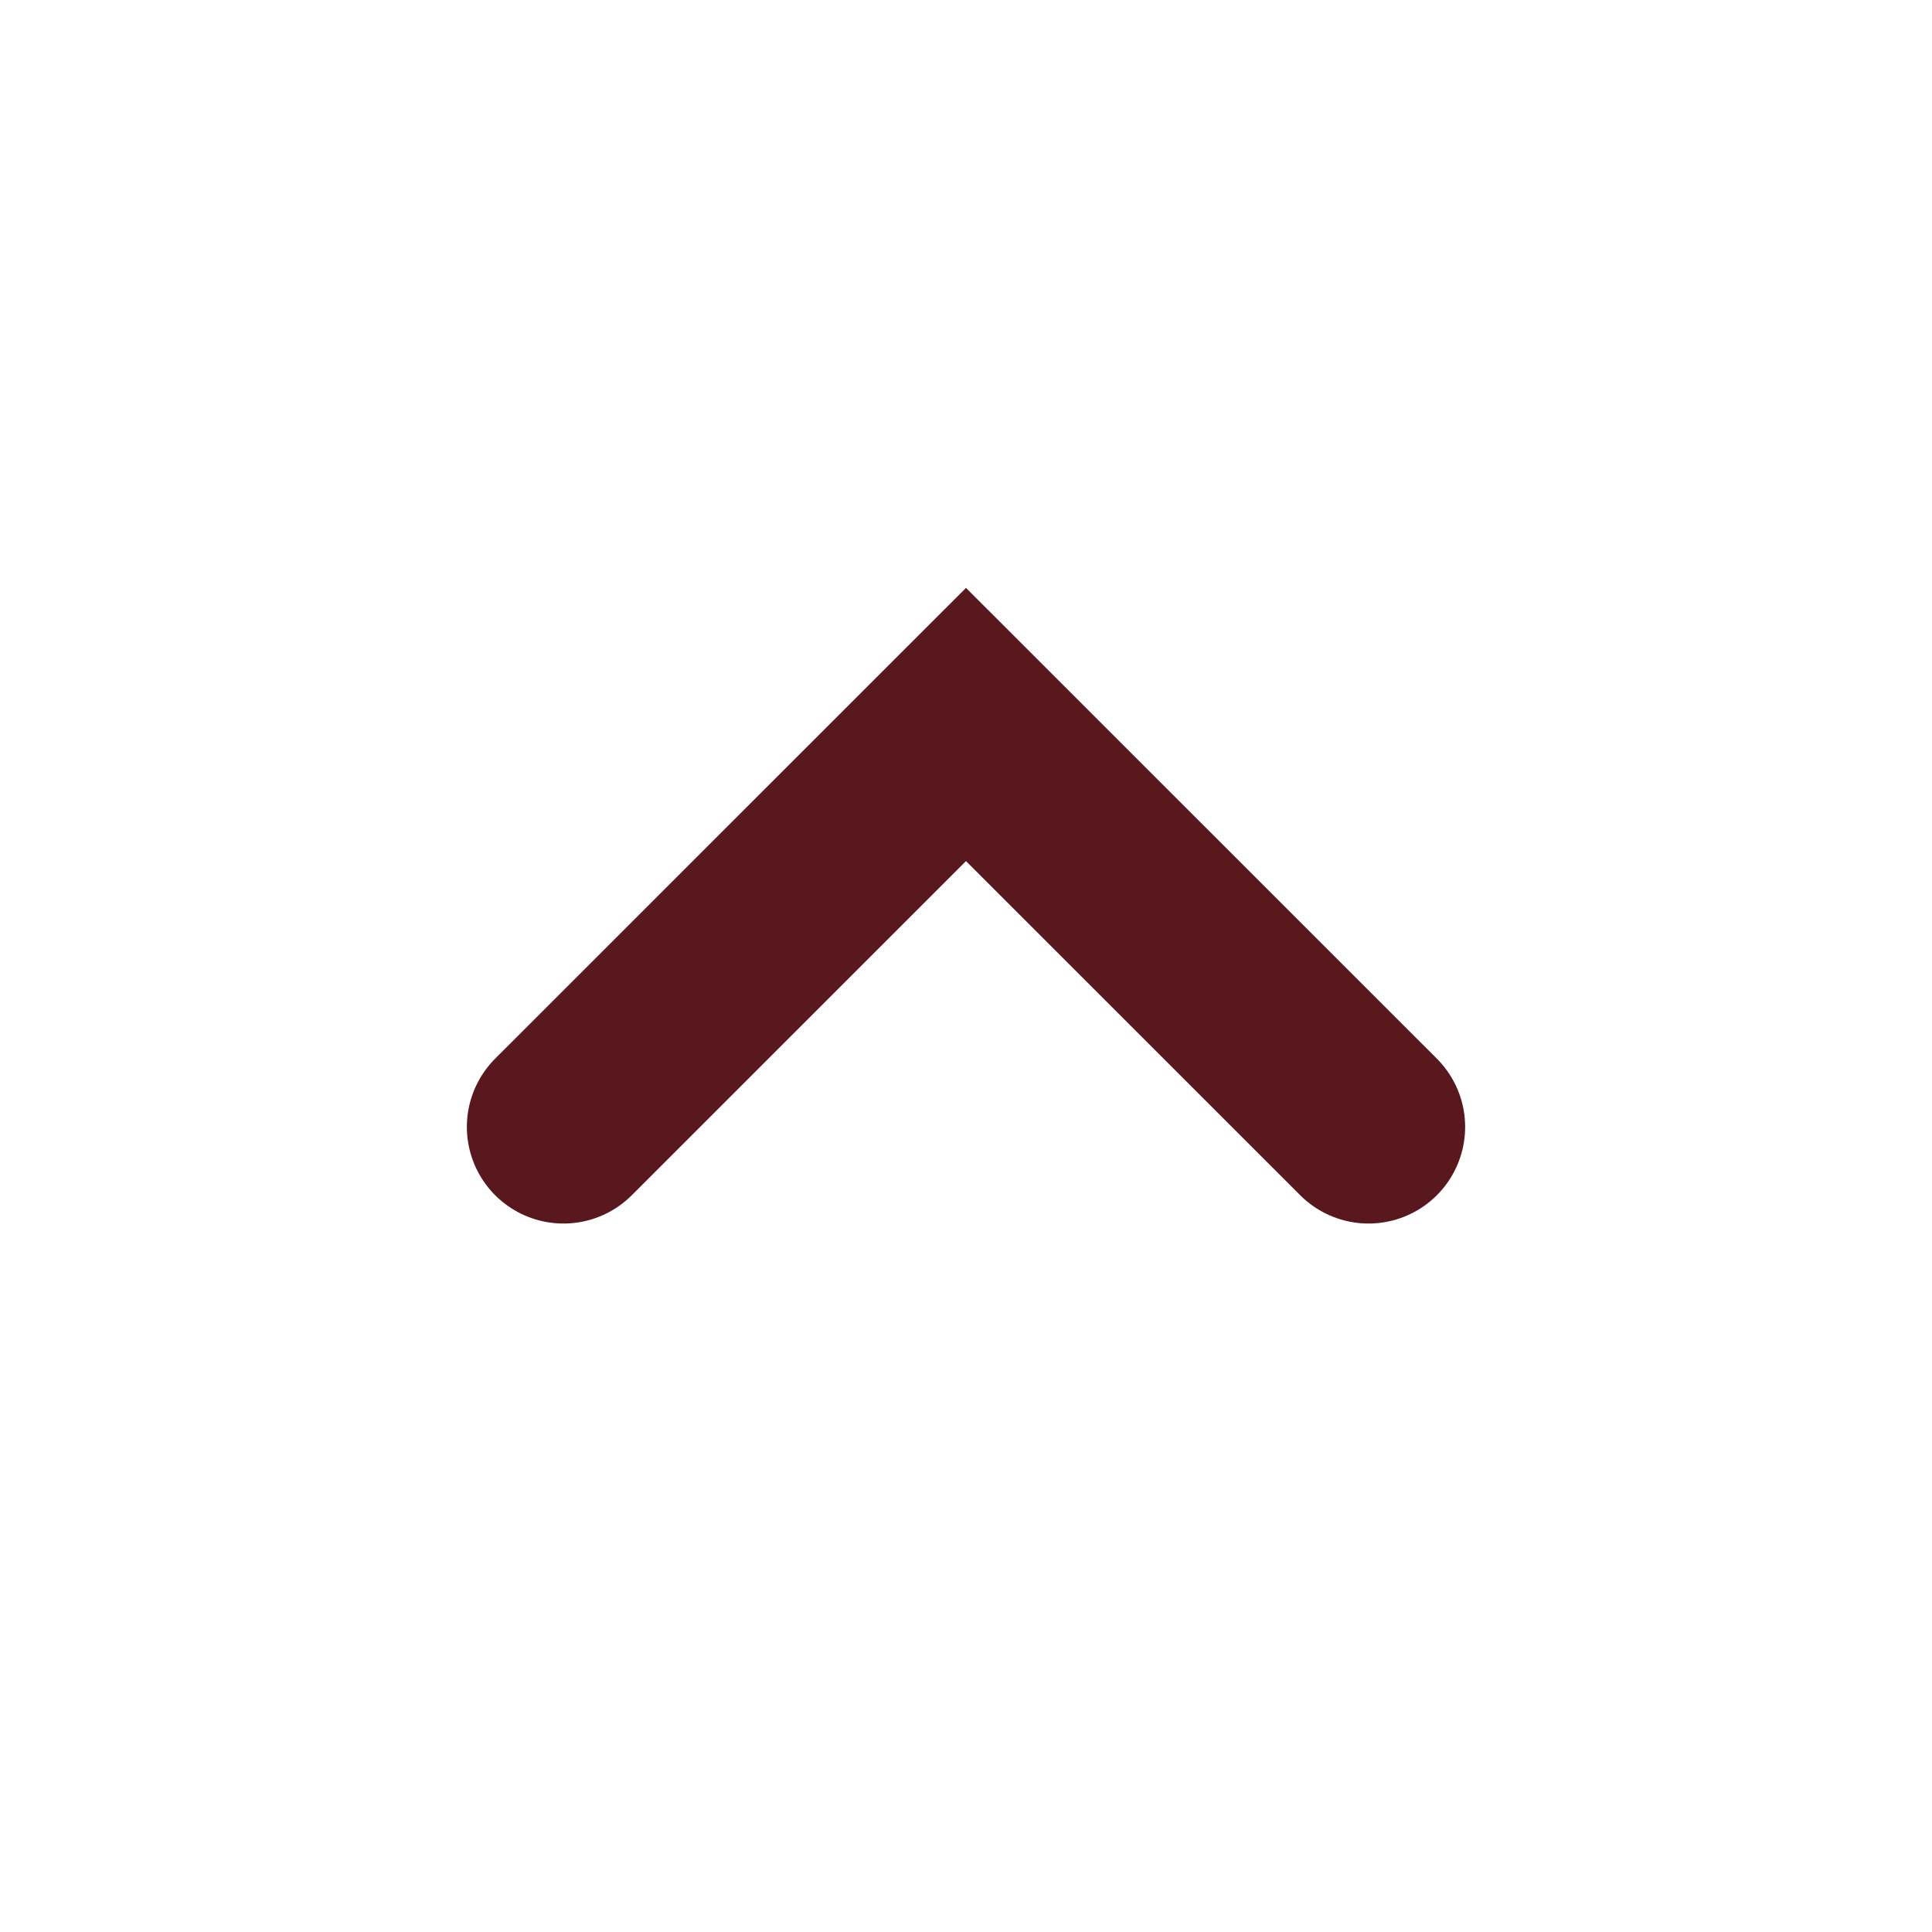
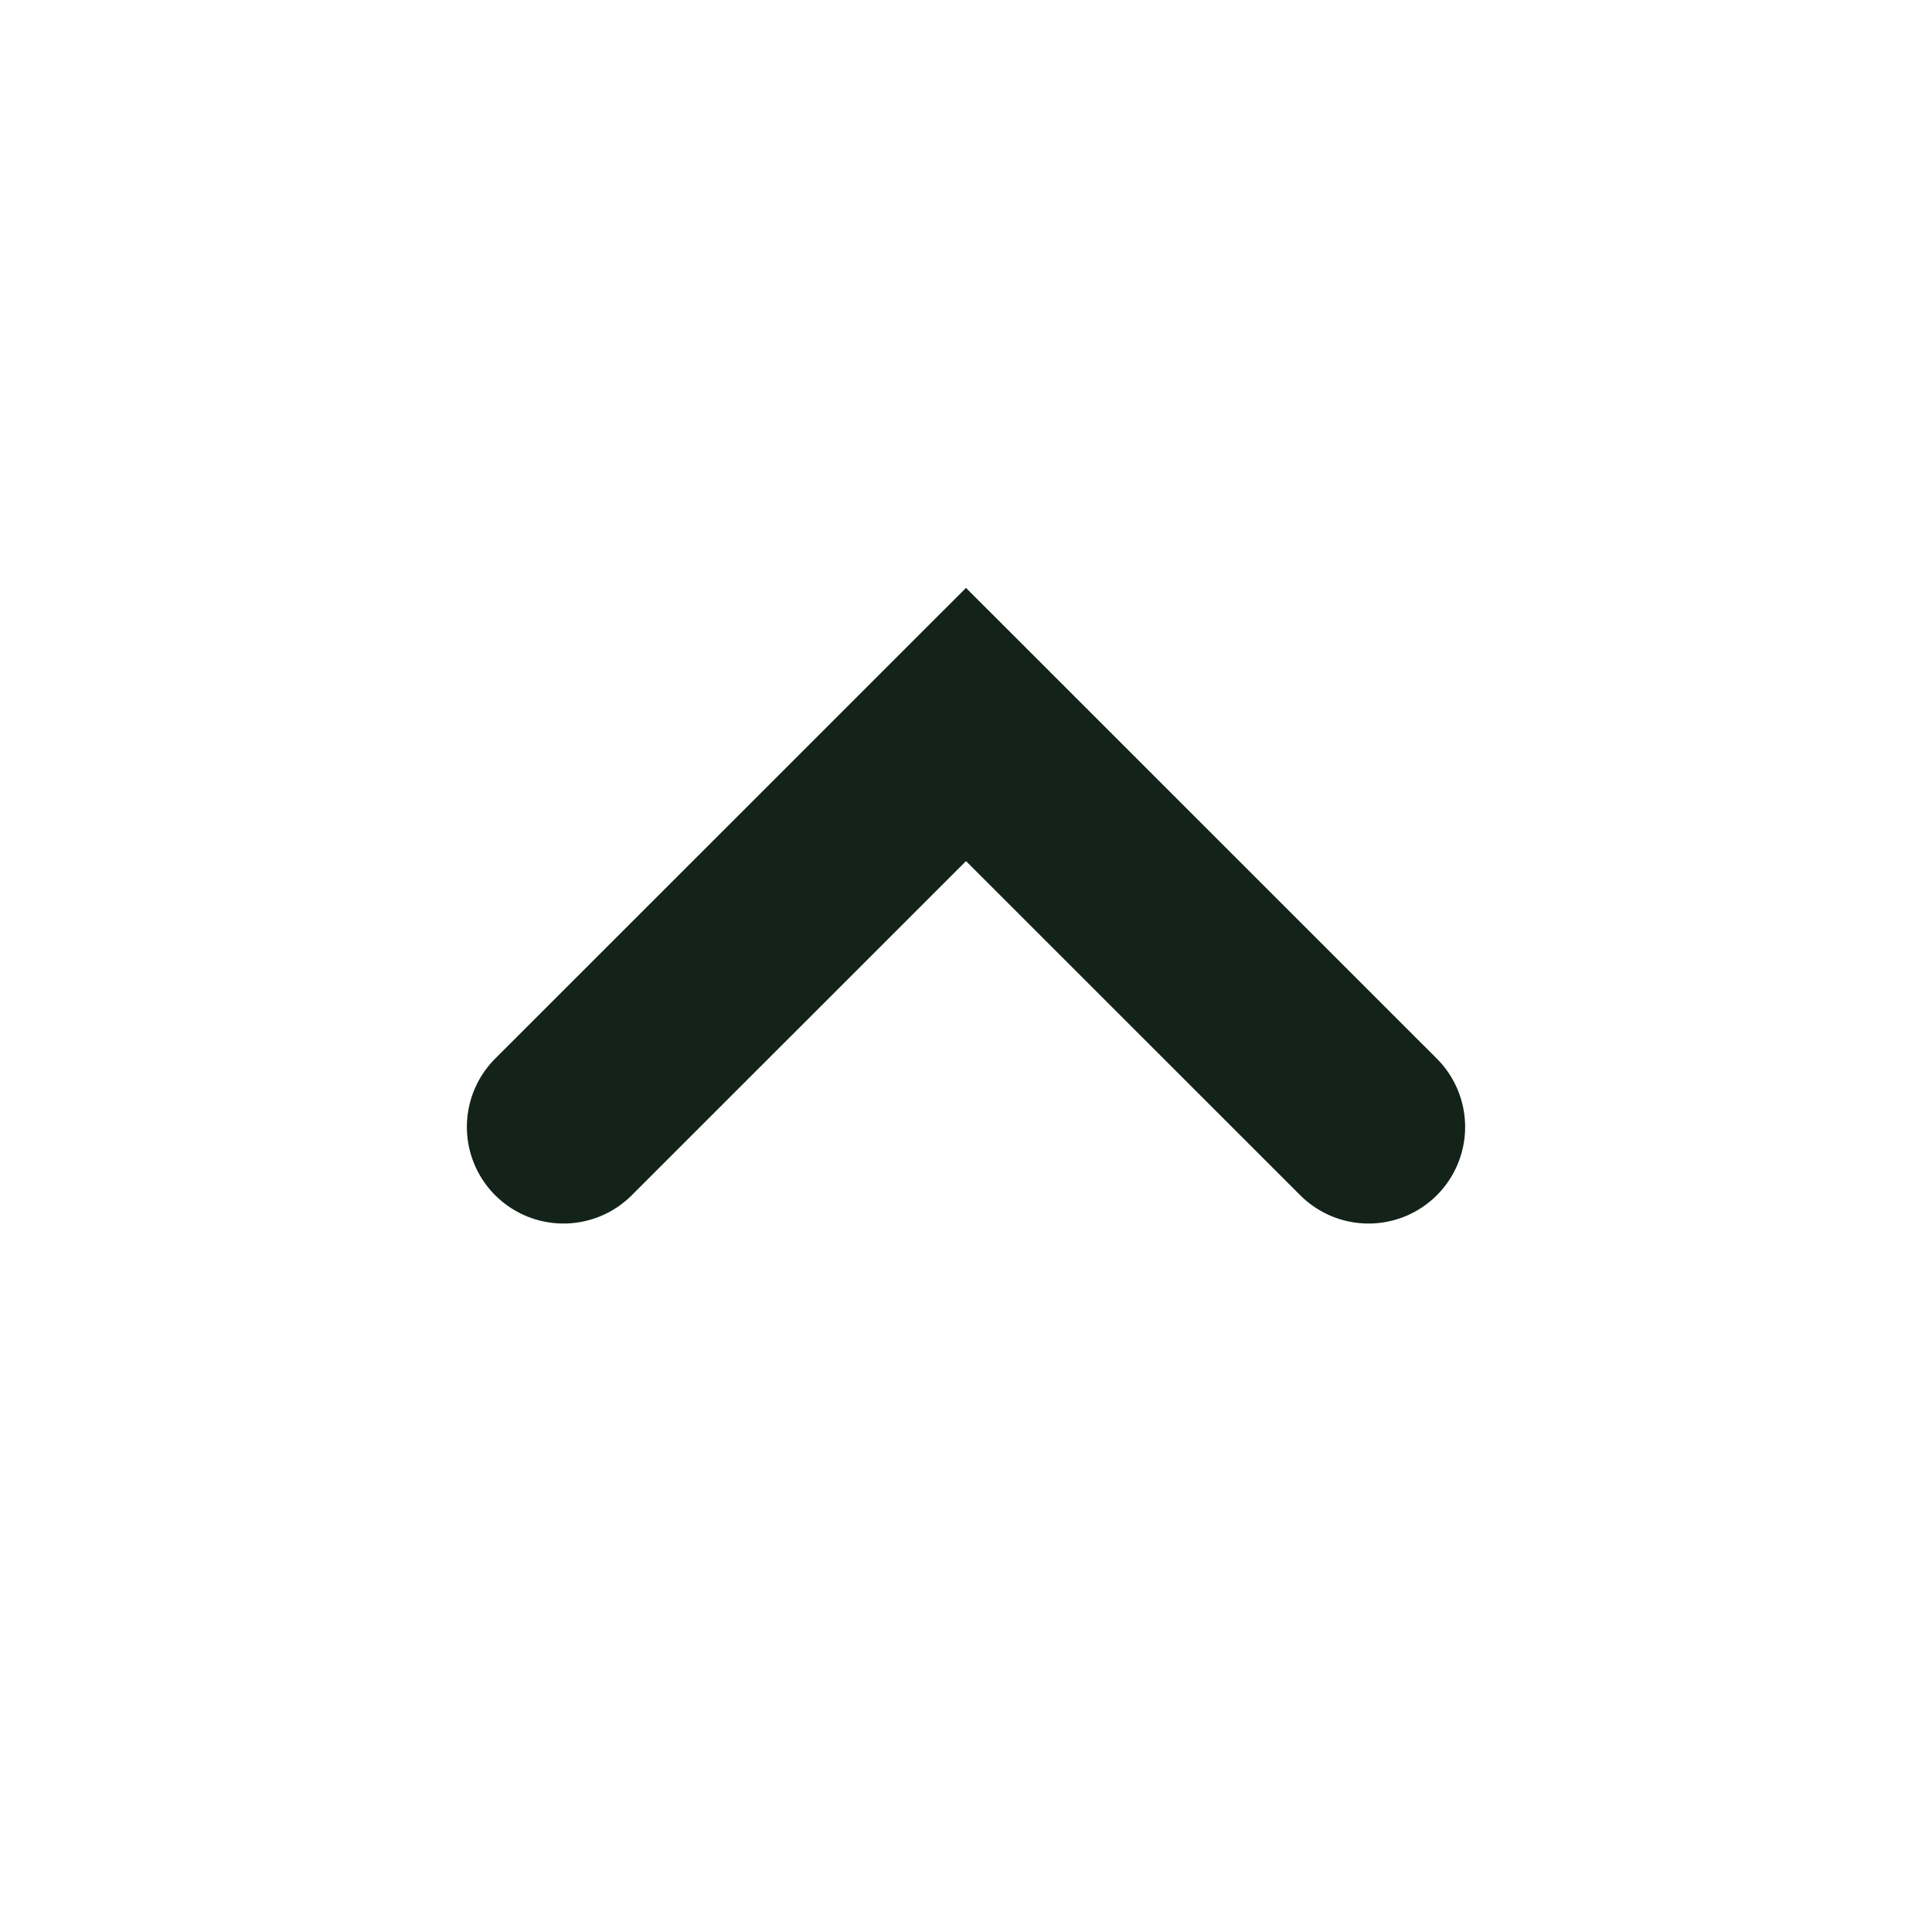
<svg xmlns="http://www.w3.org/2000/svg" width="20" height="20" viewBox="0 0 20 20" fill="none">
-   <path d="M14.167 11.666L10 7.5L5.833 11.666" stroke="#58181D" stroke-width="2" stroke-linecap="round" />
+   <path d="M14.167 11.666L10 7.5L5.833 11.666" stroke="#14231A" stroke-width="2" stroke-linecap="round" />
</svg>
